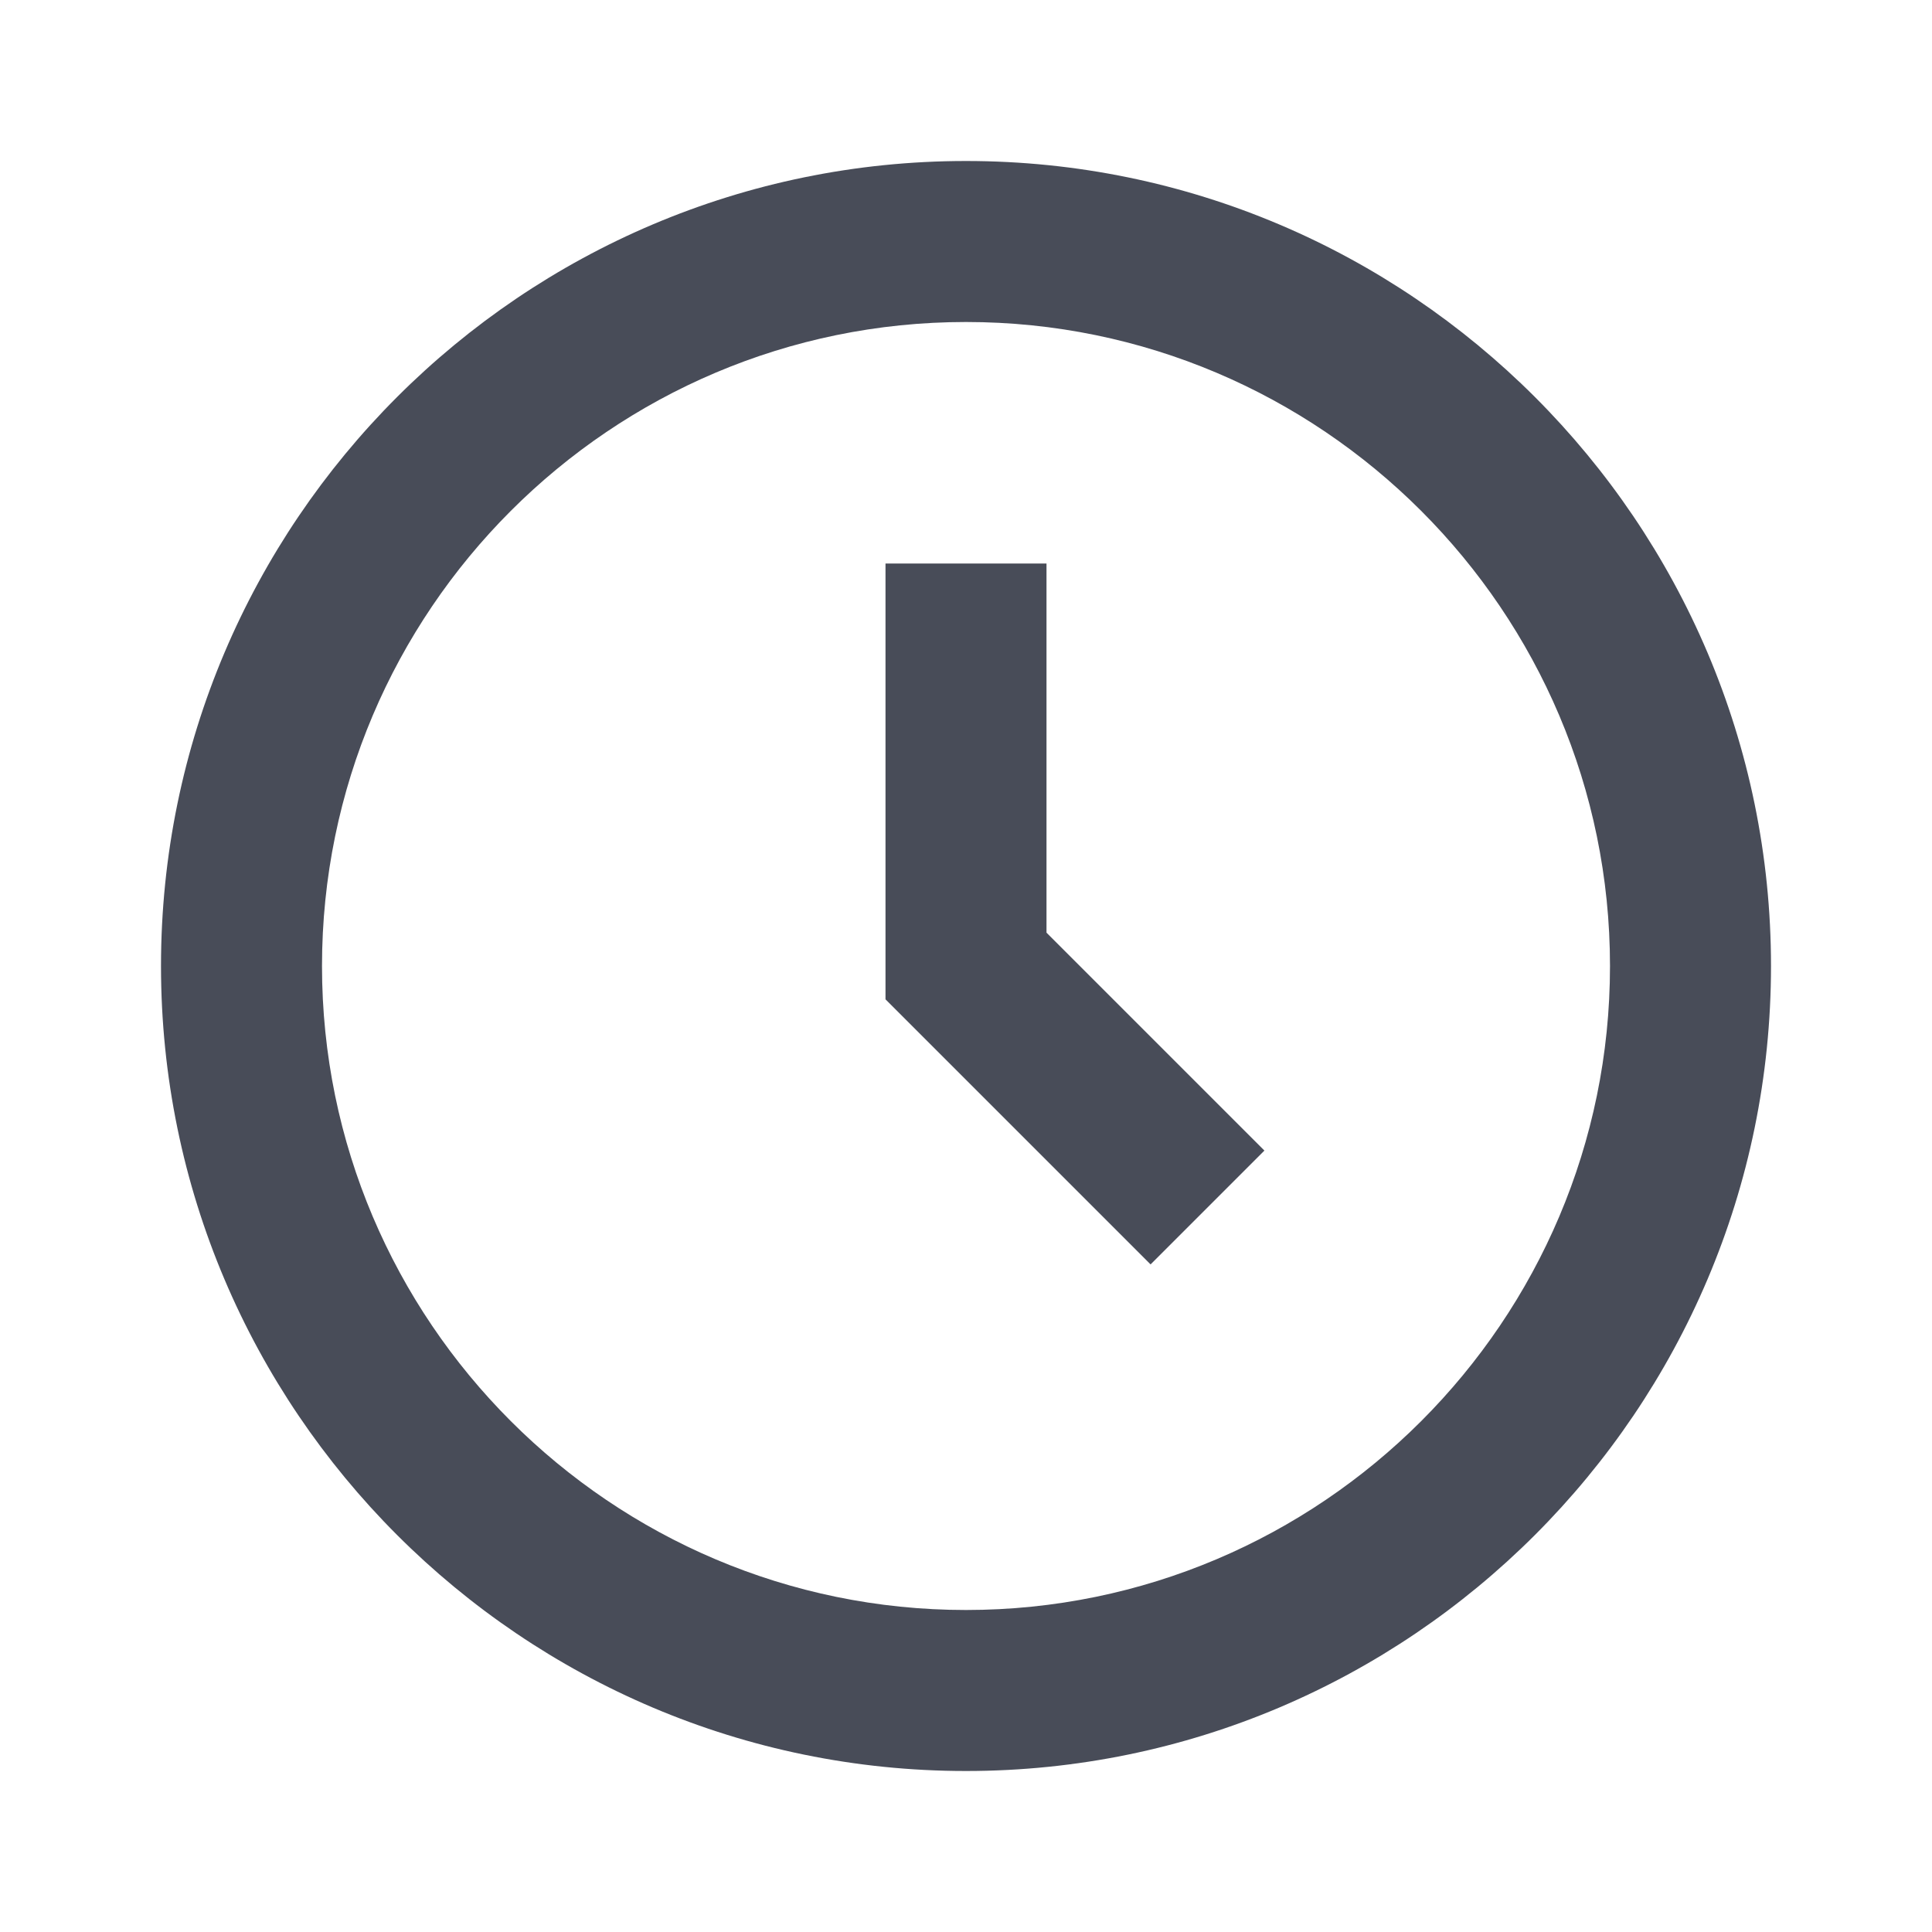
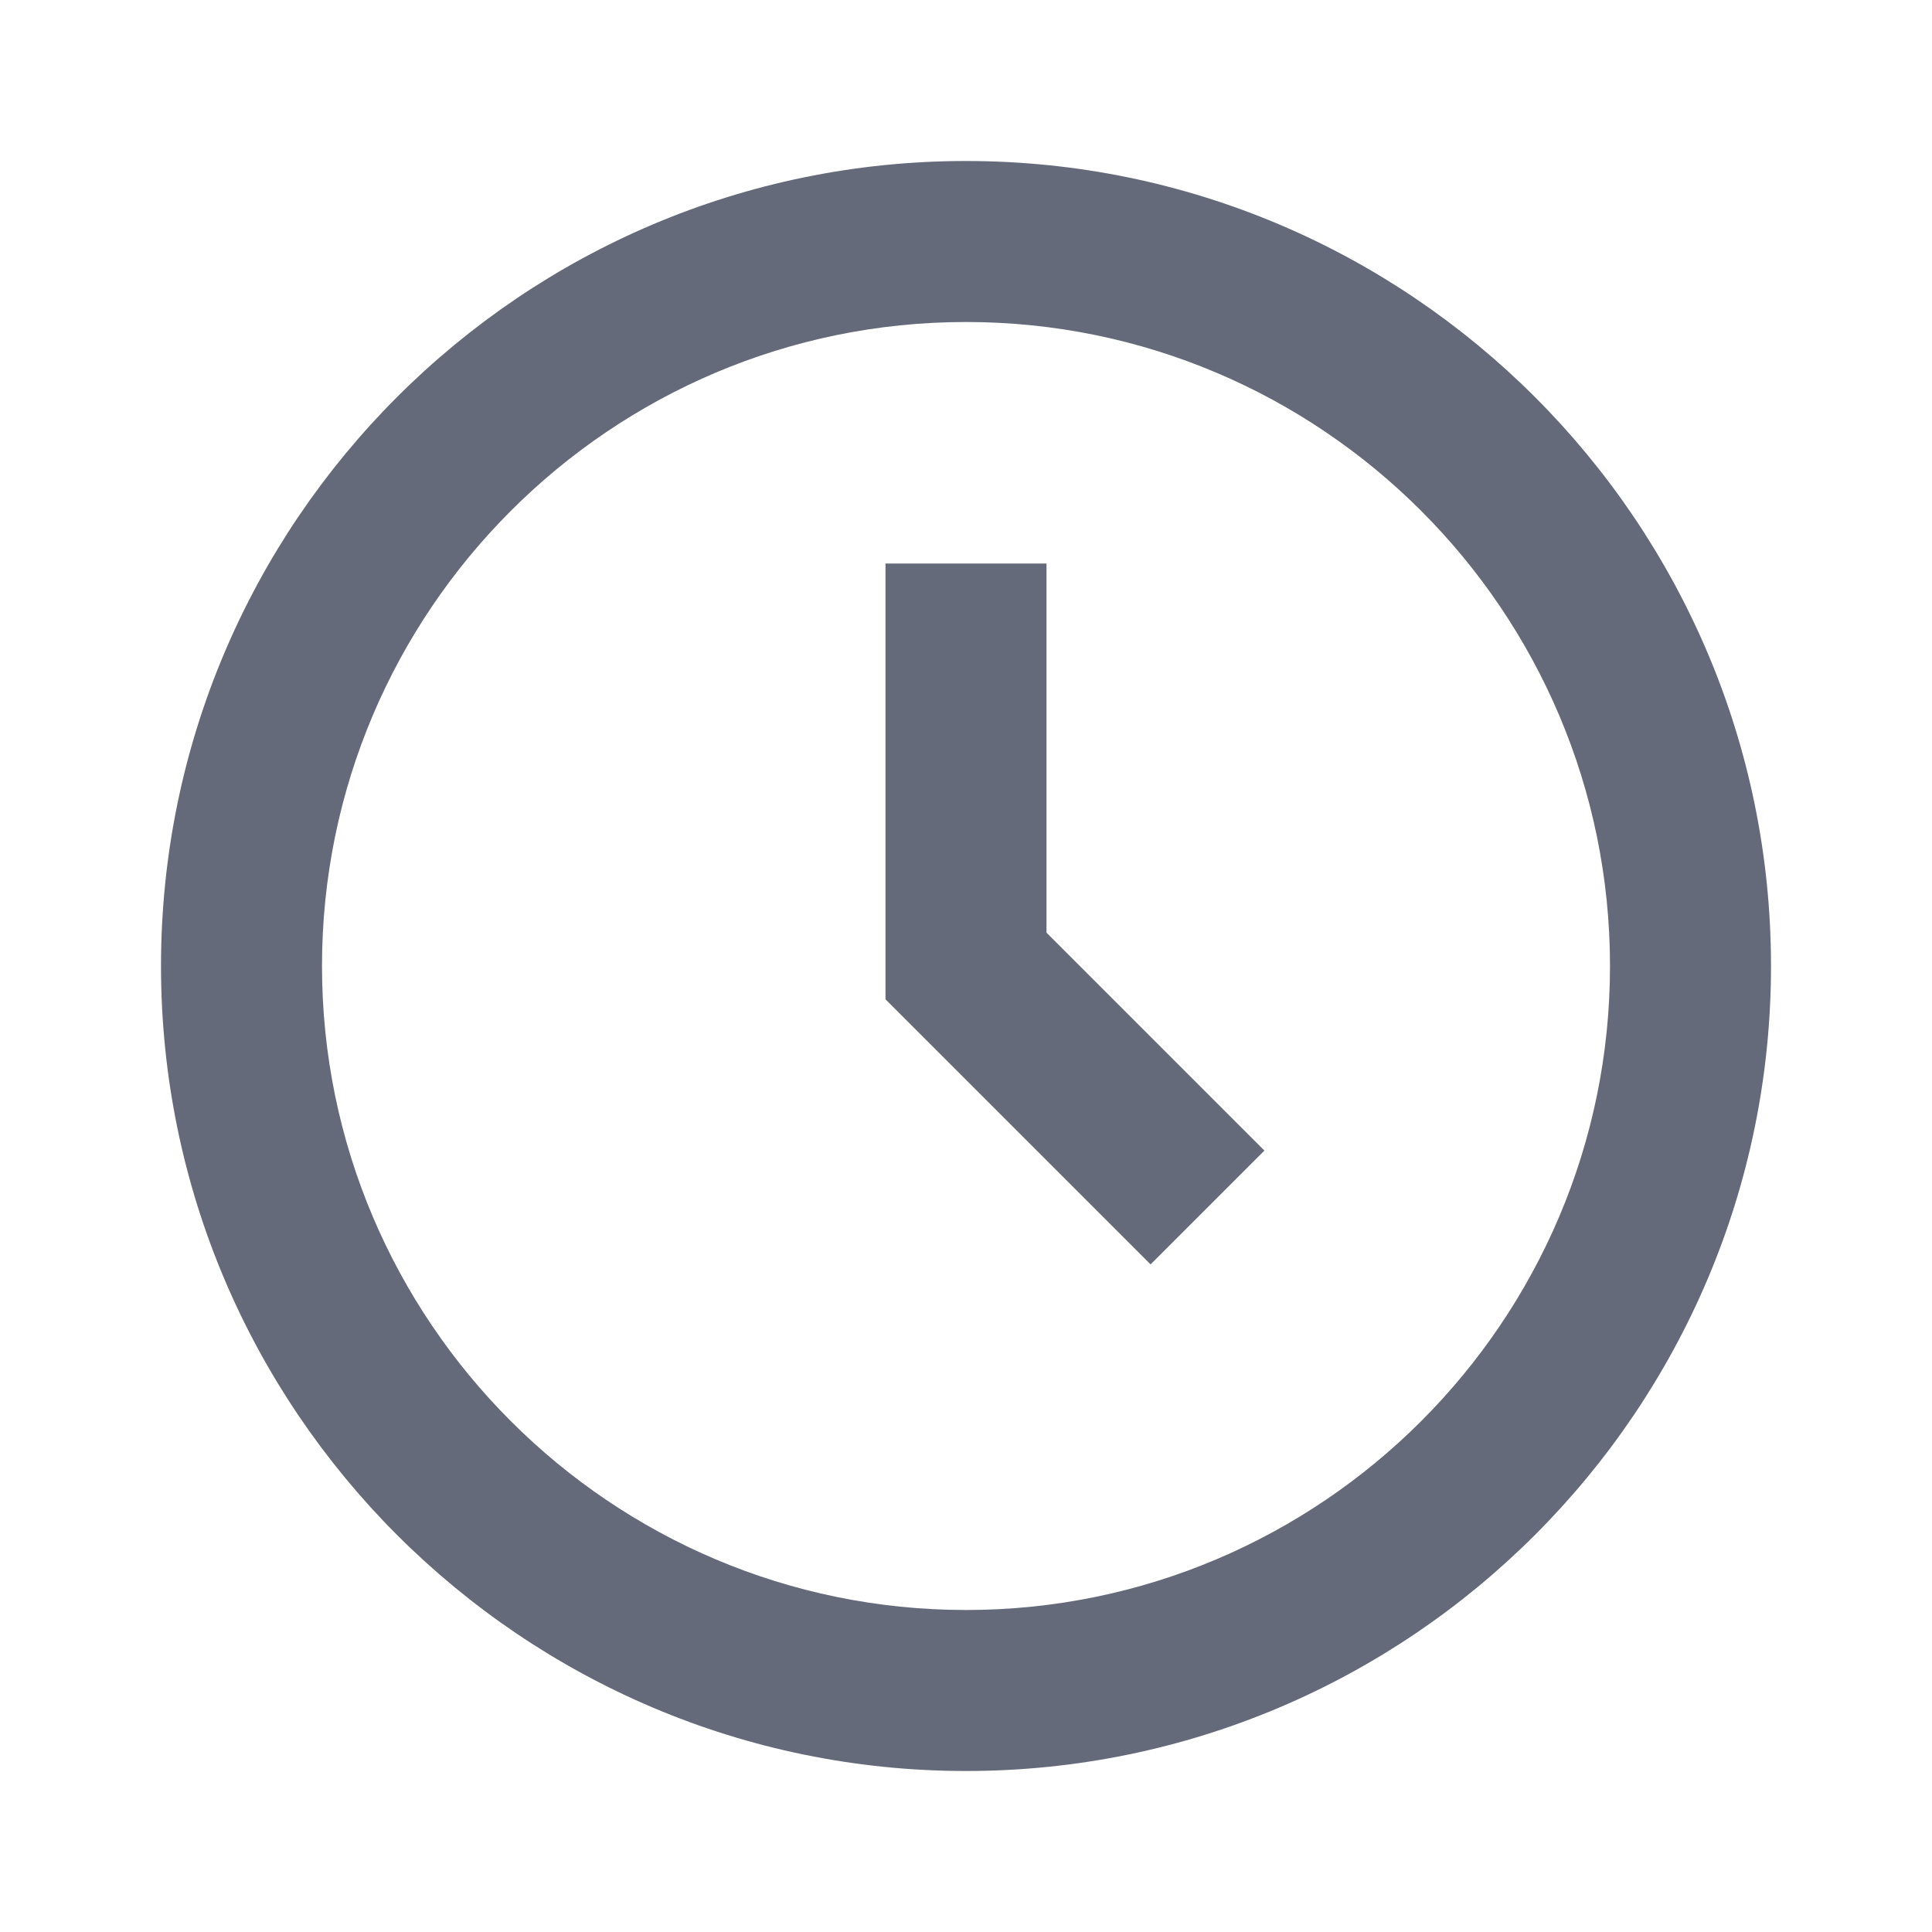
<svg xmlns="http://www.w3.org/2000/svg" width="24px" height="24px" viewBox="0 0 24 24">
-   <path fill="#484c58" d="M12 2C6.486 2 2 6.486 2 12s4.486 10 10 10 10-4.486 10-10S17.514 2 12 2zm0 18c-4.411 0-8-3.589-8-8s3.589-8 8-8 8 3.589 8 8-3.589 8-8 8z" />
-   <path fill="#484c58" d="M13 7h-2v5.414l3.293 3.293 1.414-1.414L13 11.586z" />
+   <path fill="#646a7a" d="M12 2C6.486 2 2 6.486 2 12s4.486 10 10 10 10-4.486 10-10S17.514 2 12 2zm0 18c-4.411 0-8-3.589-8-8s3.589-8 8-8 8 3.589 8 8-3.589 8-8 8z" />
+   <path fill="#646a7a" d="M13 7h-2v5.414l3.293 3.293 1.414-1.414L13 11.586z" />
</svg>
